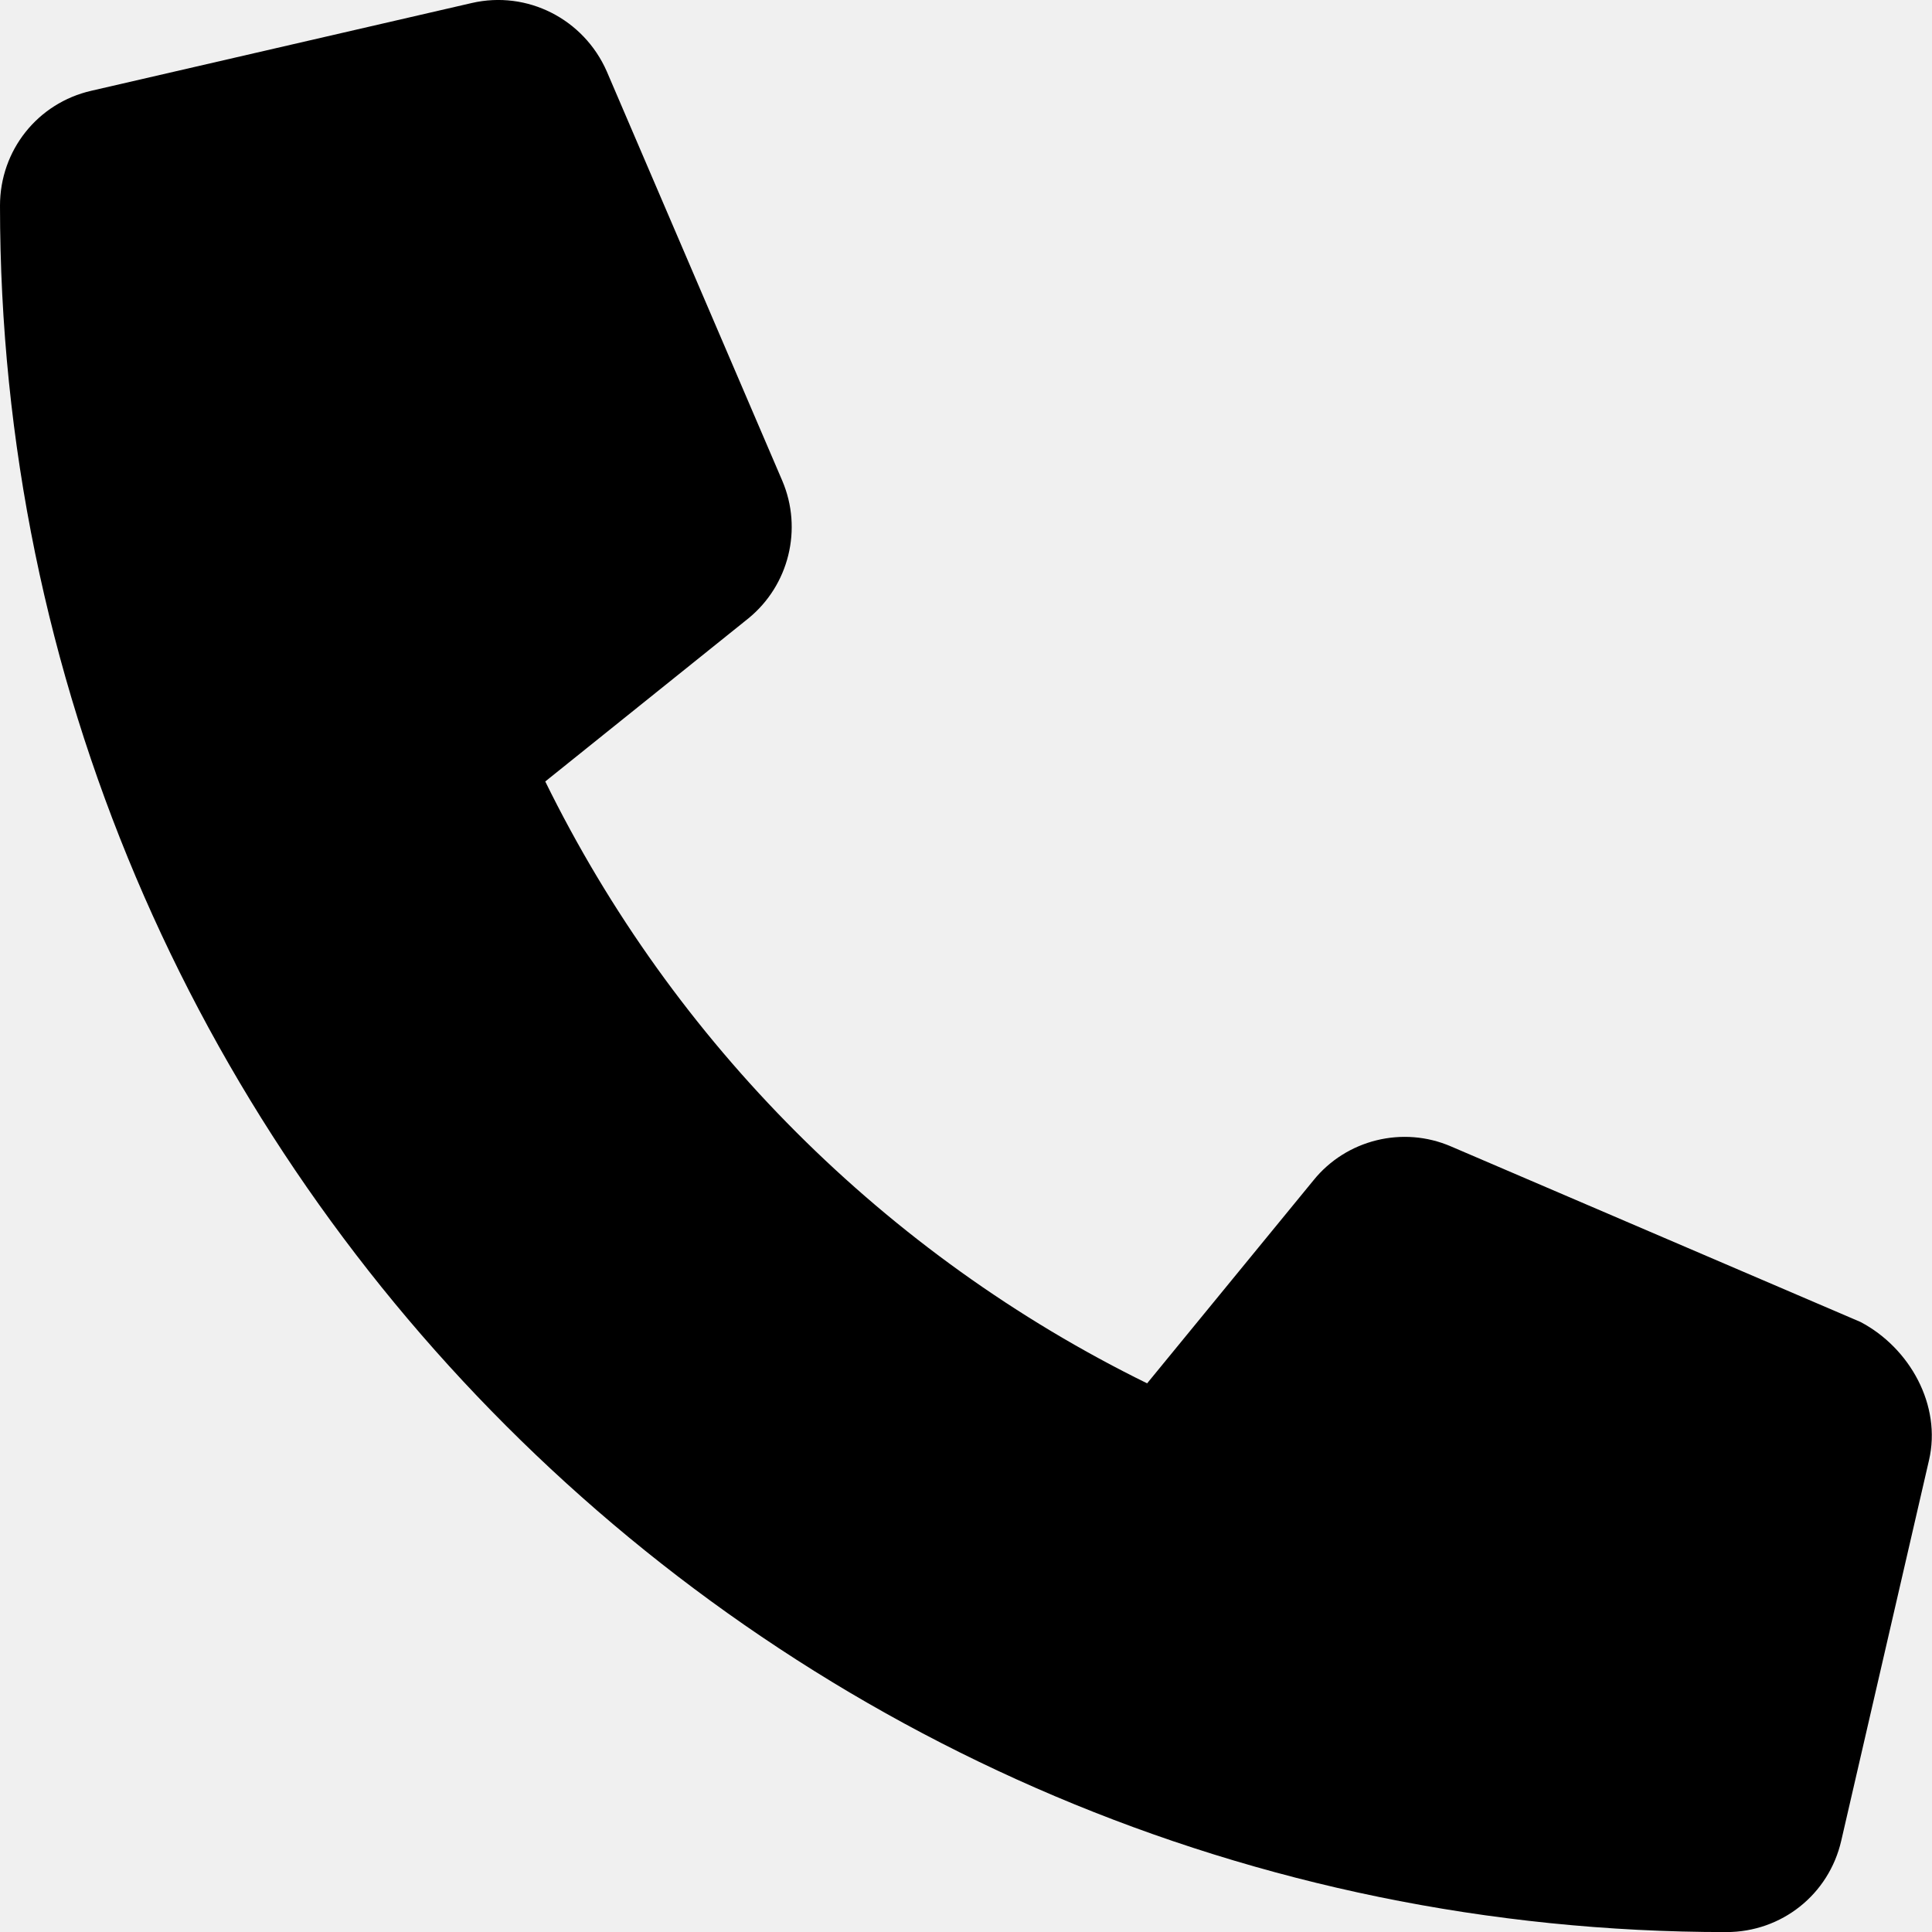
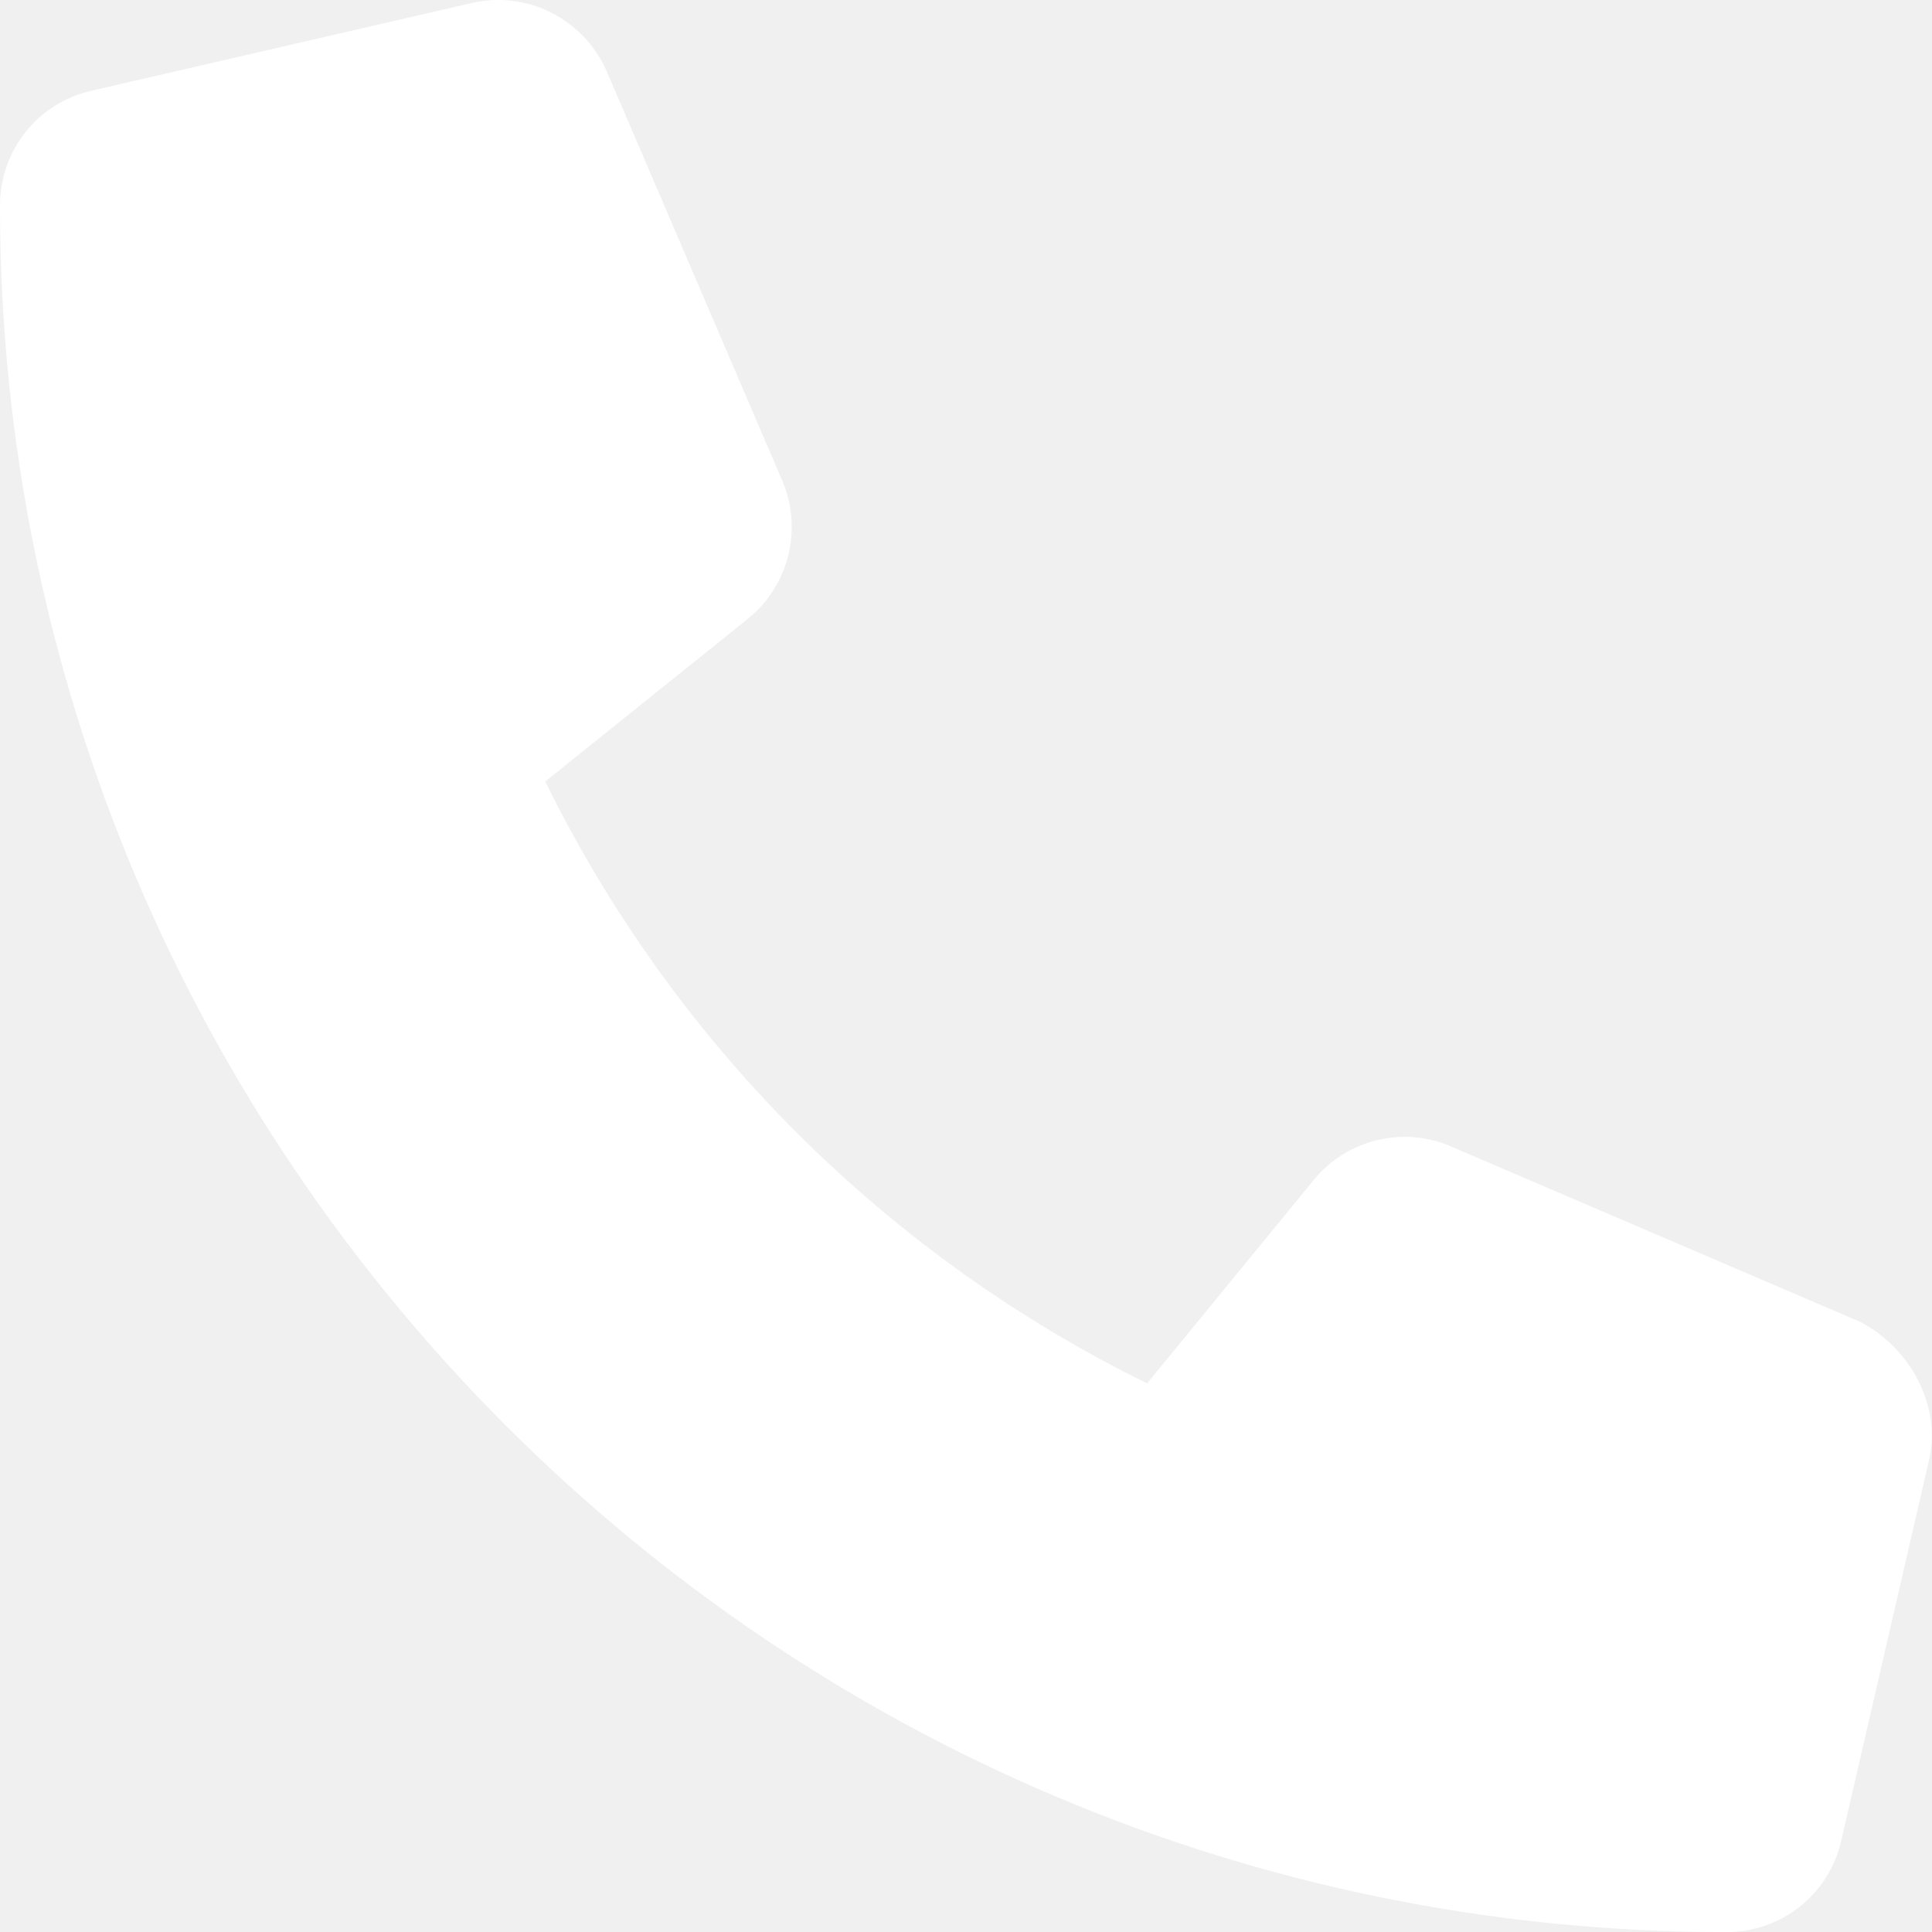
<svg xmlns="http://www.w3.org/2000/svg" viewBox="0 0 512 512">
-   <path d="M511.2 387l-23.25 100.8c-3.266 14.25-15.79 24.22-30.46 24.22C205.2 512 0 306.8 0 54.5c0-14.66 9.969-27.2 24.22-30.45l100.8-23.25C139.7-2.602 154.7 5.018 160.8 18.92l46.52 108.5c5.438 12.78 1.77 27.67-8.98 36.45L144.5 207.1c33.98 69.22 90.26 125.5 159.5 159.5l44.08-53.8c8.688-10.78 23.69-14.51 36.47-8.975l108.5 46.51C506.1 357.2 514.6 372.4 511.2 387z" />
+   <path d="M511.2 387l-23.25 100.8c-3.266 14.25-15.79 24.22-30.46 24.22C205.2 512 0 306.8 0 54.5c0-14.66 9.969-27.2 24.22-30.45l100.8-23.25C139.7-2.602 154.7 5.018 160.8 18.92l46.52 108.5c5.438 12.78 1.77 27.67-8.98 36.45L144.5 207.1c33.98 69.22 90.26 125.5 159.5 159.5l44.08-53.8c8.688-10.78 23.69-14.51 36.47-8.975l108.5 46.51C506.1 357.2 514.6 372.4 511.2 387z" fill="#FFFFFF" />
</svg>
